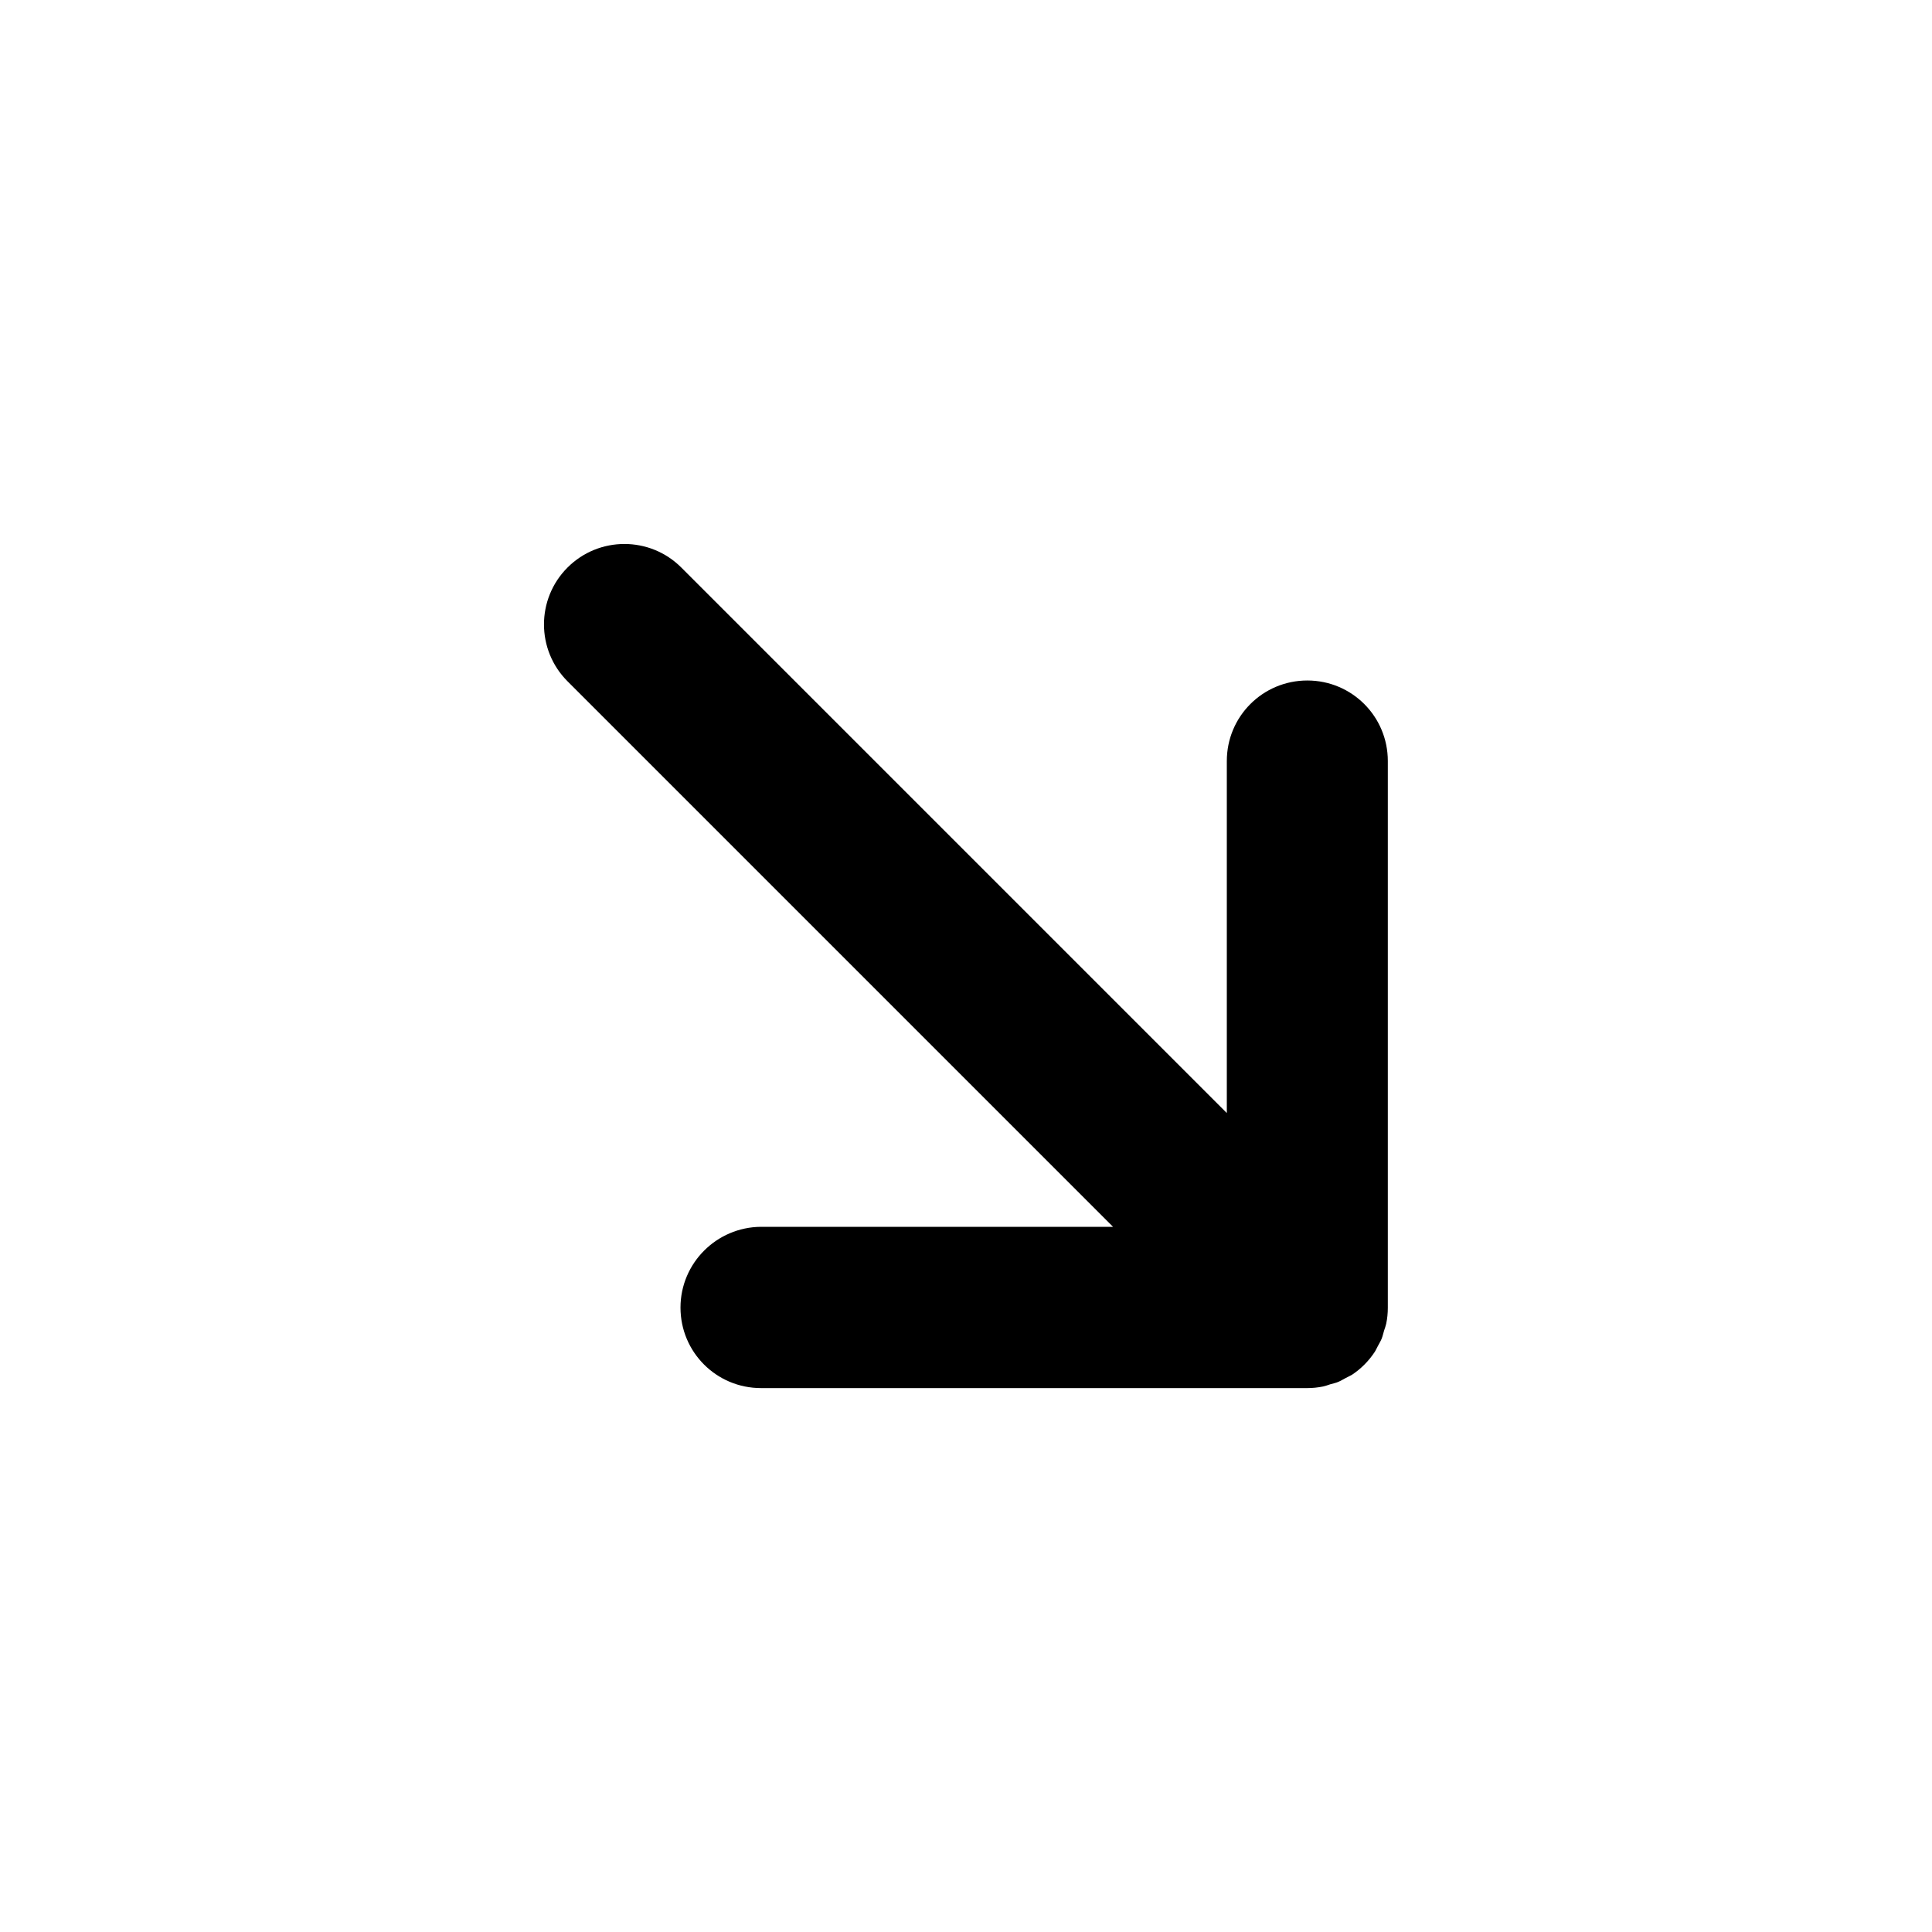
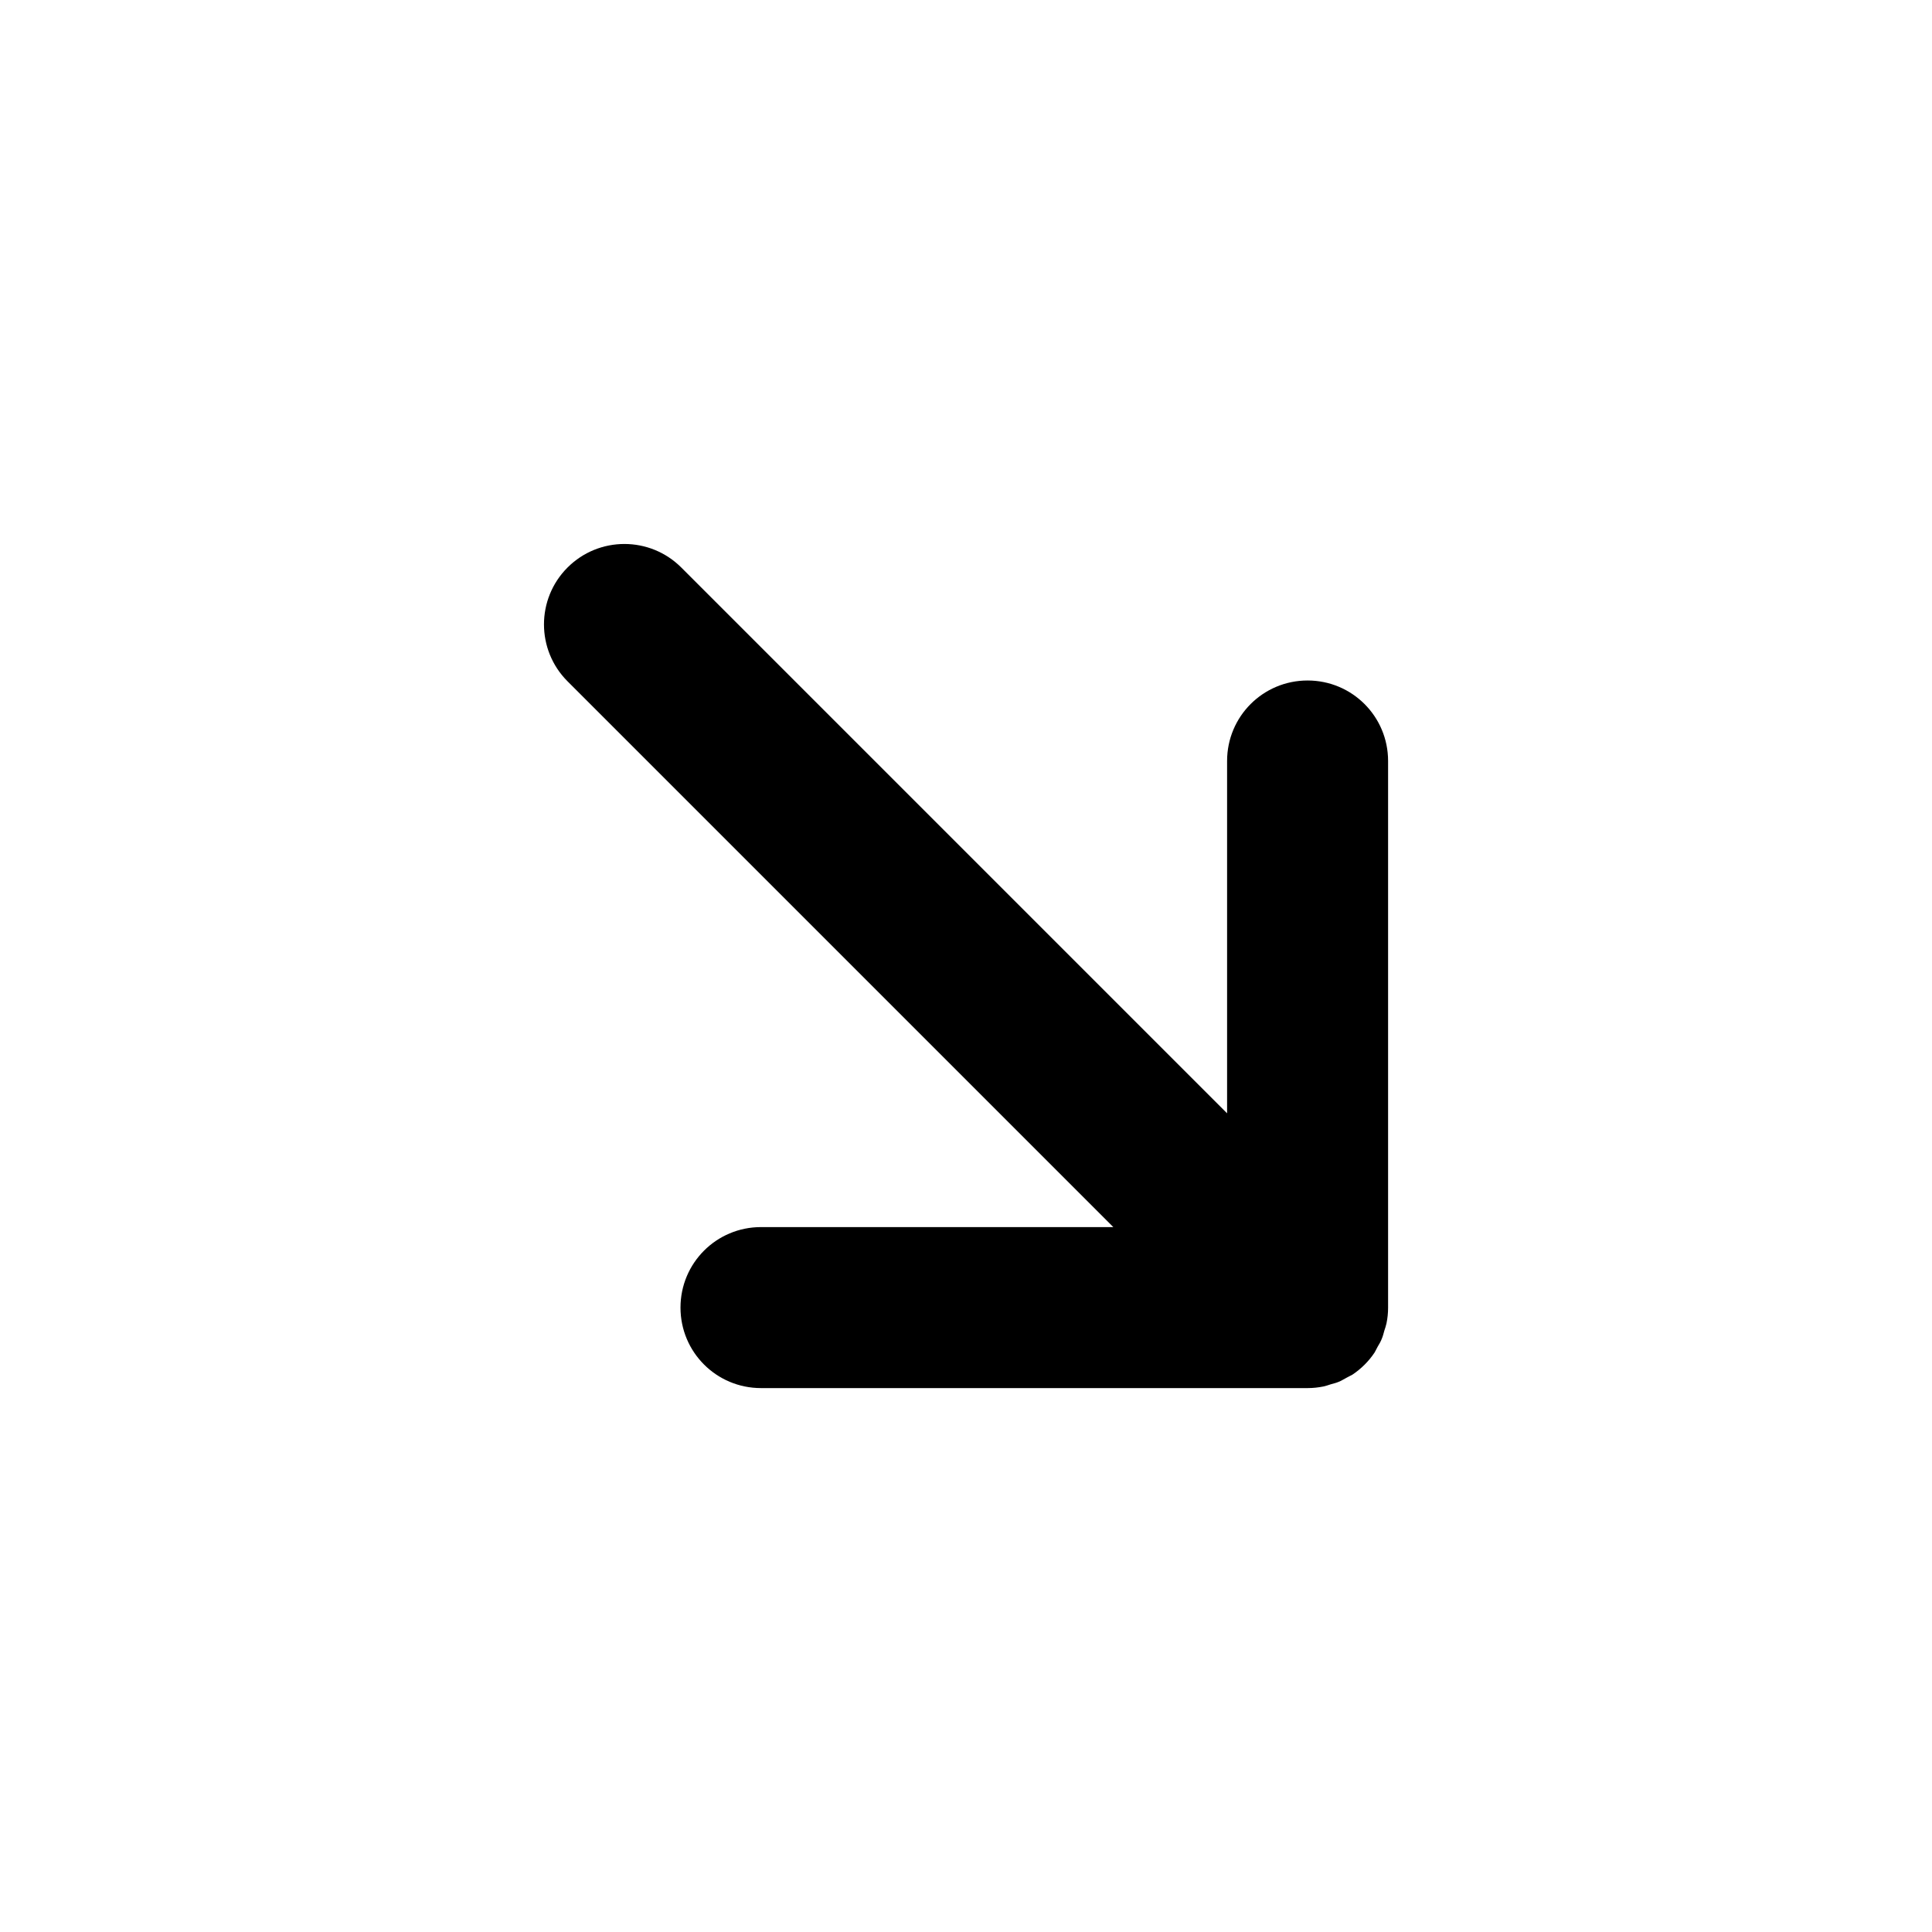
<svg xmlns="http://www.w3.org/2000/svg" version="1.1" id="Layer_1" x="0px" y="0px" viewBox="0 0 72 72" style="enable-background:new 0 0 72 72;" xml:space="preserve">
-   <g>
-     <path d="M25.36,48.73c0,1.66,1.34,3,3,3h20.36c0.2,0,0.39-0.02,0.59-0.06c0.09-0.02,0.17-0.05,0.26-0.08   c0.1-0.03,0.21-0.05,0.3-0.09c0.1-0.04,0.19-0.1,0.29-0.15c0.08-0.04,0.16-0.08,0.23-0.12c0.33-0.22,0.61-0.5,0.83-0.83   c0.05-0.07,0.08-0.15,0.12-0.22c0.05-0.1,0.11-0.19,0.15-0.29c0.04-0.1,0.06-0.2,0.09-0.3c0.03-0.09,0.06-0.17,0.08-0.26   c0.04-0.19,0.06-0.39,0.06-0.59V28.36c0-1.66-1.34-3-3-3s-3,1.34-3,3v13.12L25.39,21.15c-1.17-1.17-3.07-1.17-4.24,0   c-1.17,1.17-1.17,3.07,0,4.24l20.33,20.33H28.36C26.71,45.73,25.36,47.07,25.36,48.73z" />
-   </g>
+   <path d="M48.73,25.36c-1.66,0-3,1.34-3,3v13.13L25.39,21.15c-1.17-1.17-3.07-1.17-4.24,0c-1.17,1.17-1.17,3.07,0,4.24l20.34,20.34  H28.36c-1.66,0-3,1.34-3,3s1.34,3,3,3h20.37c0.2,0,0.39-0.02,0.59-0.06c0.09-0.02,0.18-0.05,0.27-0.08c0.1-0.03,0.2-0.05,0.29-0.09  c0.11-0.04,0.21-0.11,0.31-0.16c0.07-0.04,0.14-0.07,0.21-0.11c0.33-0.22,0.61-0.5,0.83-0.83c0.04-0.07,0.07-0.14,0.11-0.21  c0.06-0.1,0.12-0.2,0.16-0.31c0.04-0.09,0.06-0.19,0.09-0.29c0.03-0.09,0.06-0.18,0.08-0.27c0.04-0.19,0.06-0.39,0.06-0.58  c0,0,0,0,0-0.01V28.36C51.73,26.7,50.39,25.36,48.73,25.36z" />
</svg>
